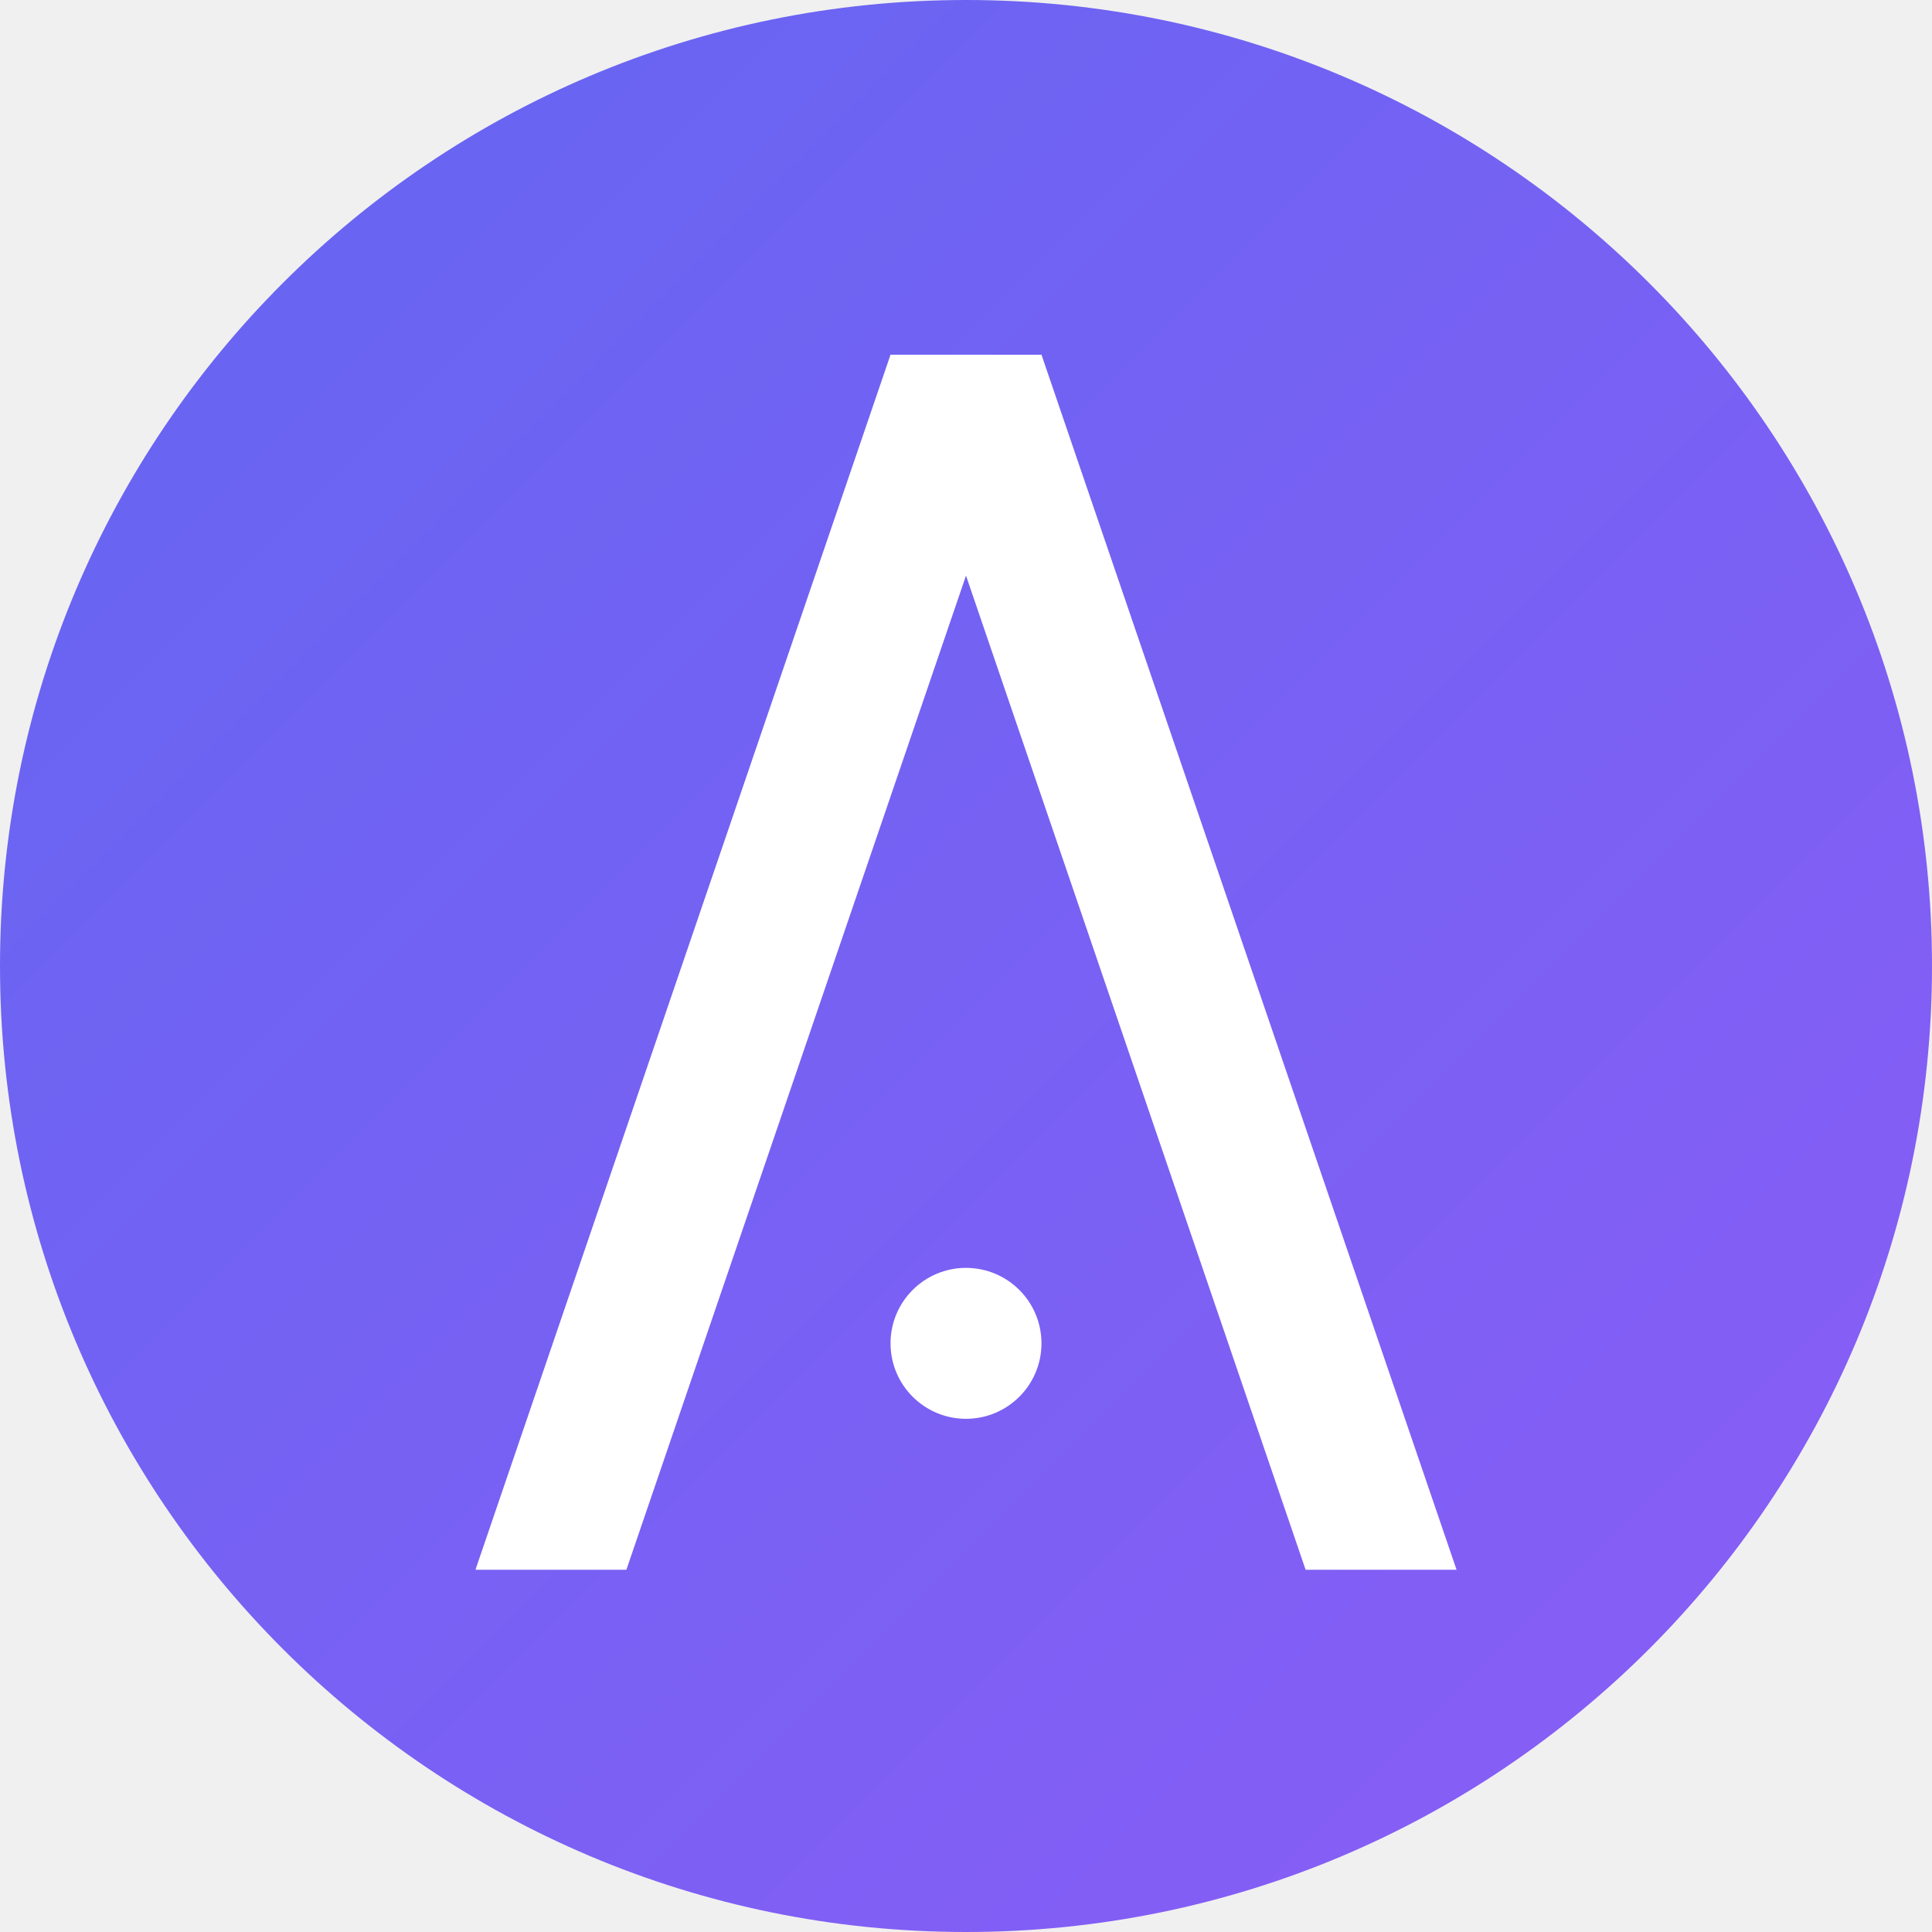
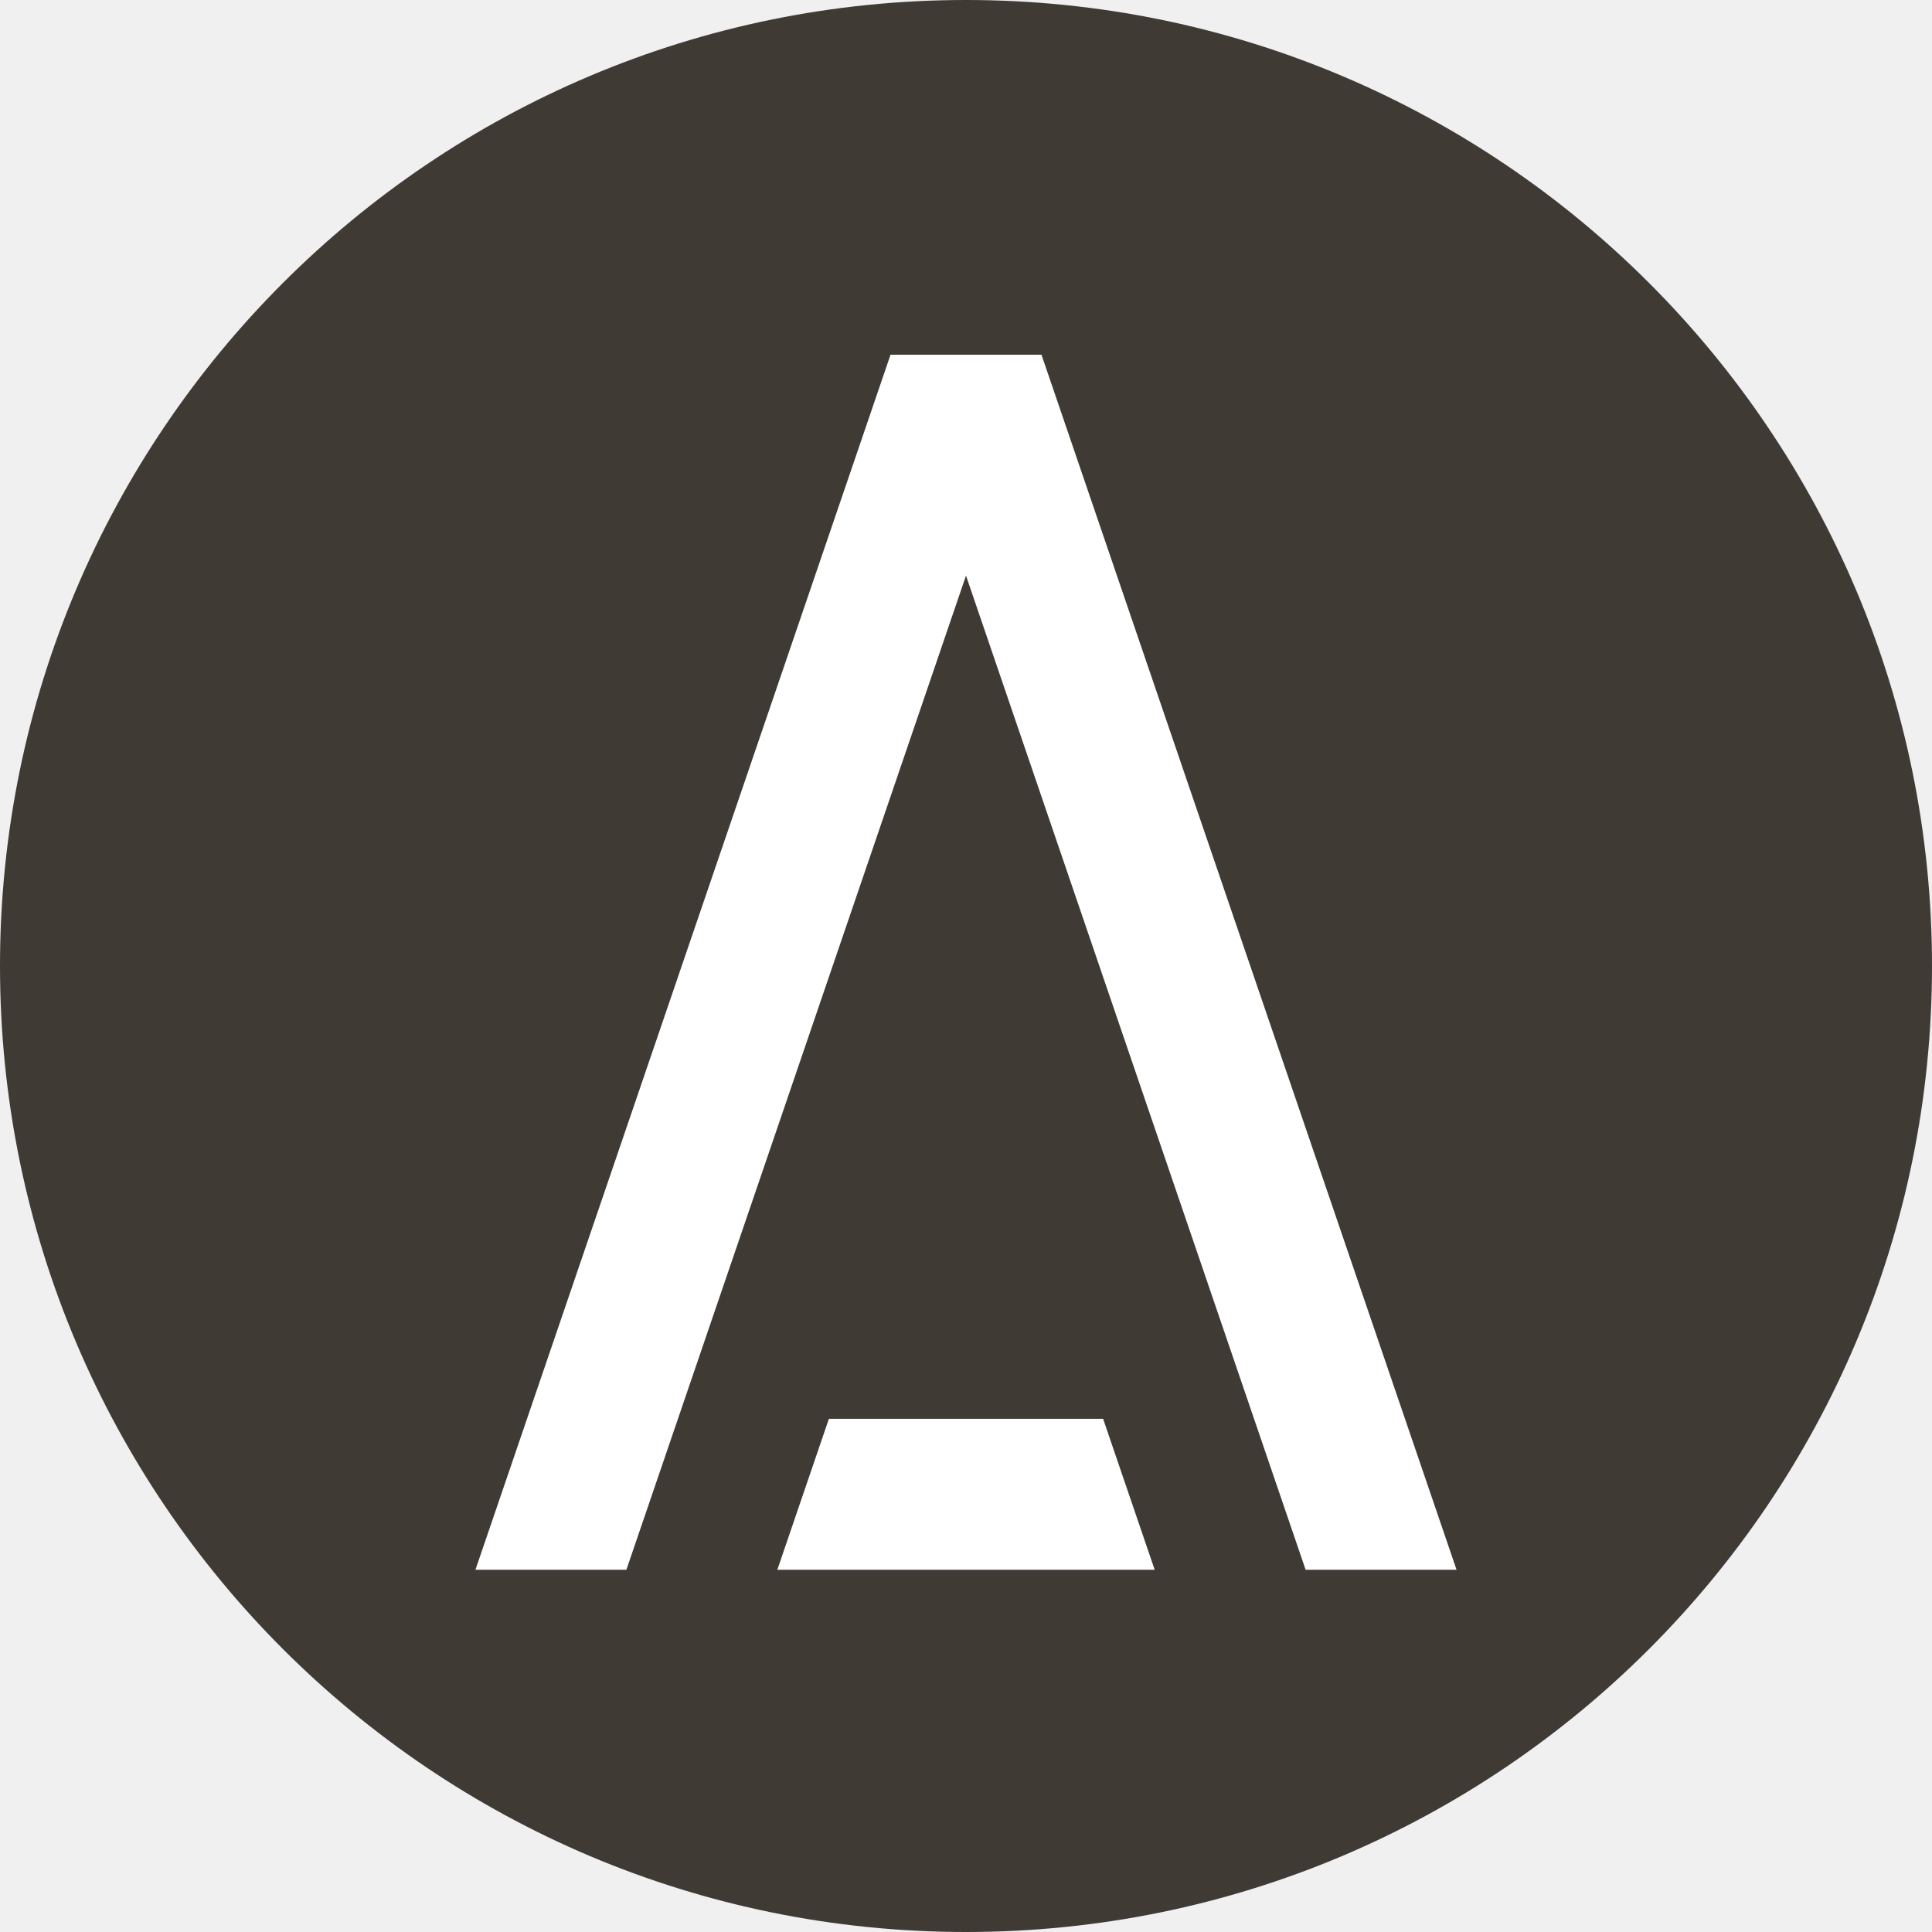
<svg xmlns="http://www.w3.org/2000/svg" viewBox="0 0 1024 1024" width="1024" height="1024">
-   <defs>
-     <linearGradient id="bgGrad" x1="0" y1="0" x2="1" y2="1">
-       <stop offset="0%" stop-color="#6366F1" />
-       <stop offset="100%" stop-color="#8B5CF6" />
-     </linearGradient>
-   </defs>
-   <circle cx="512" cy="512" r="512" fill="url(#bgGrad)" />
+   <circle cx="512" cy="512" r="512" fill="#403A35" />
  <g transform="translate(512, 512)">
    <polygon points="         -40,-324         40,-324         -180,320         -260,320       " fill="#FFFFFF" />
    <polygon points="         -40,-324         40,-324         260,320         180,320       " fill="#FFFFFF" />
-     <circle cx="0" cy="200" r="40" fill="#FFFFFF" />
+     <polygon points="         -100,320         100,320         72.67,240         -72.67,240       " fill="#FFFFFF" />
  </g>
</svg>
